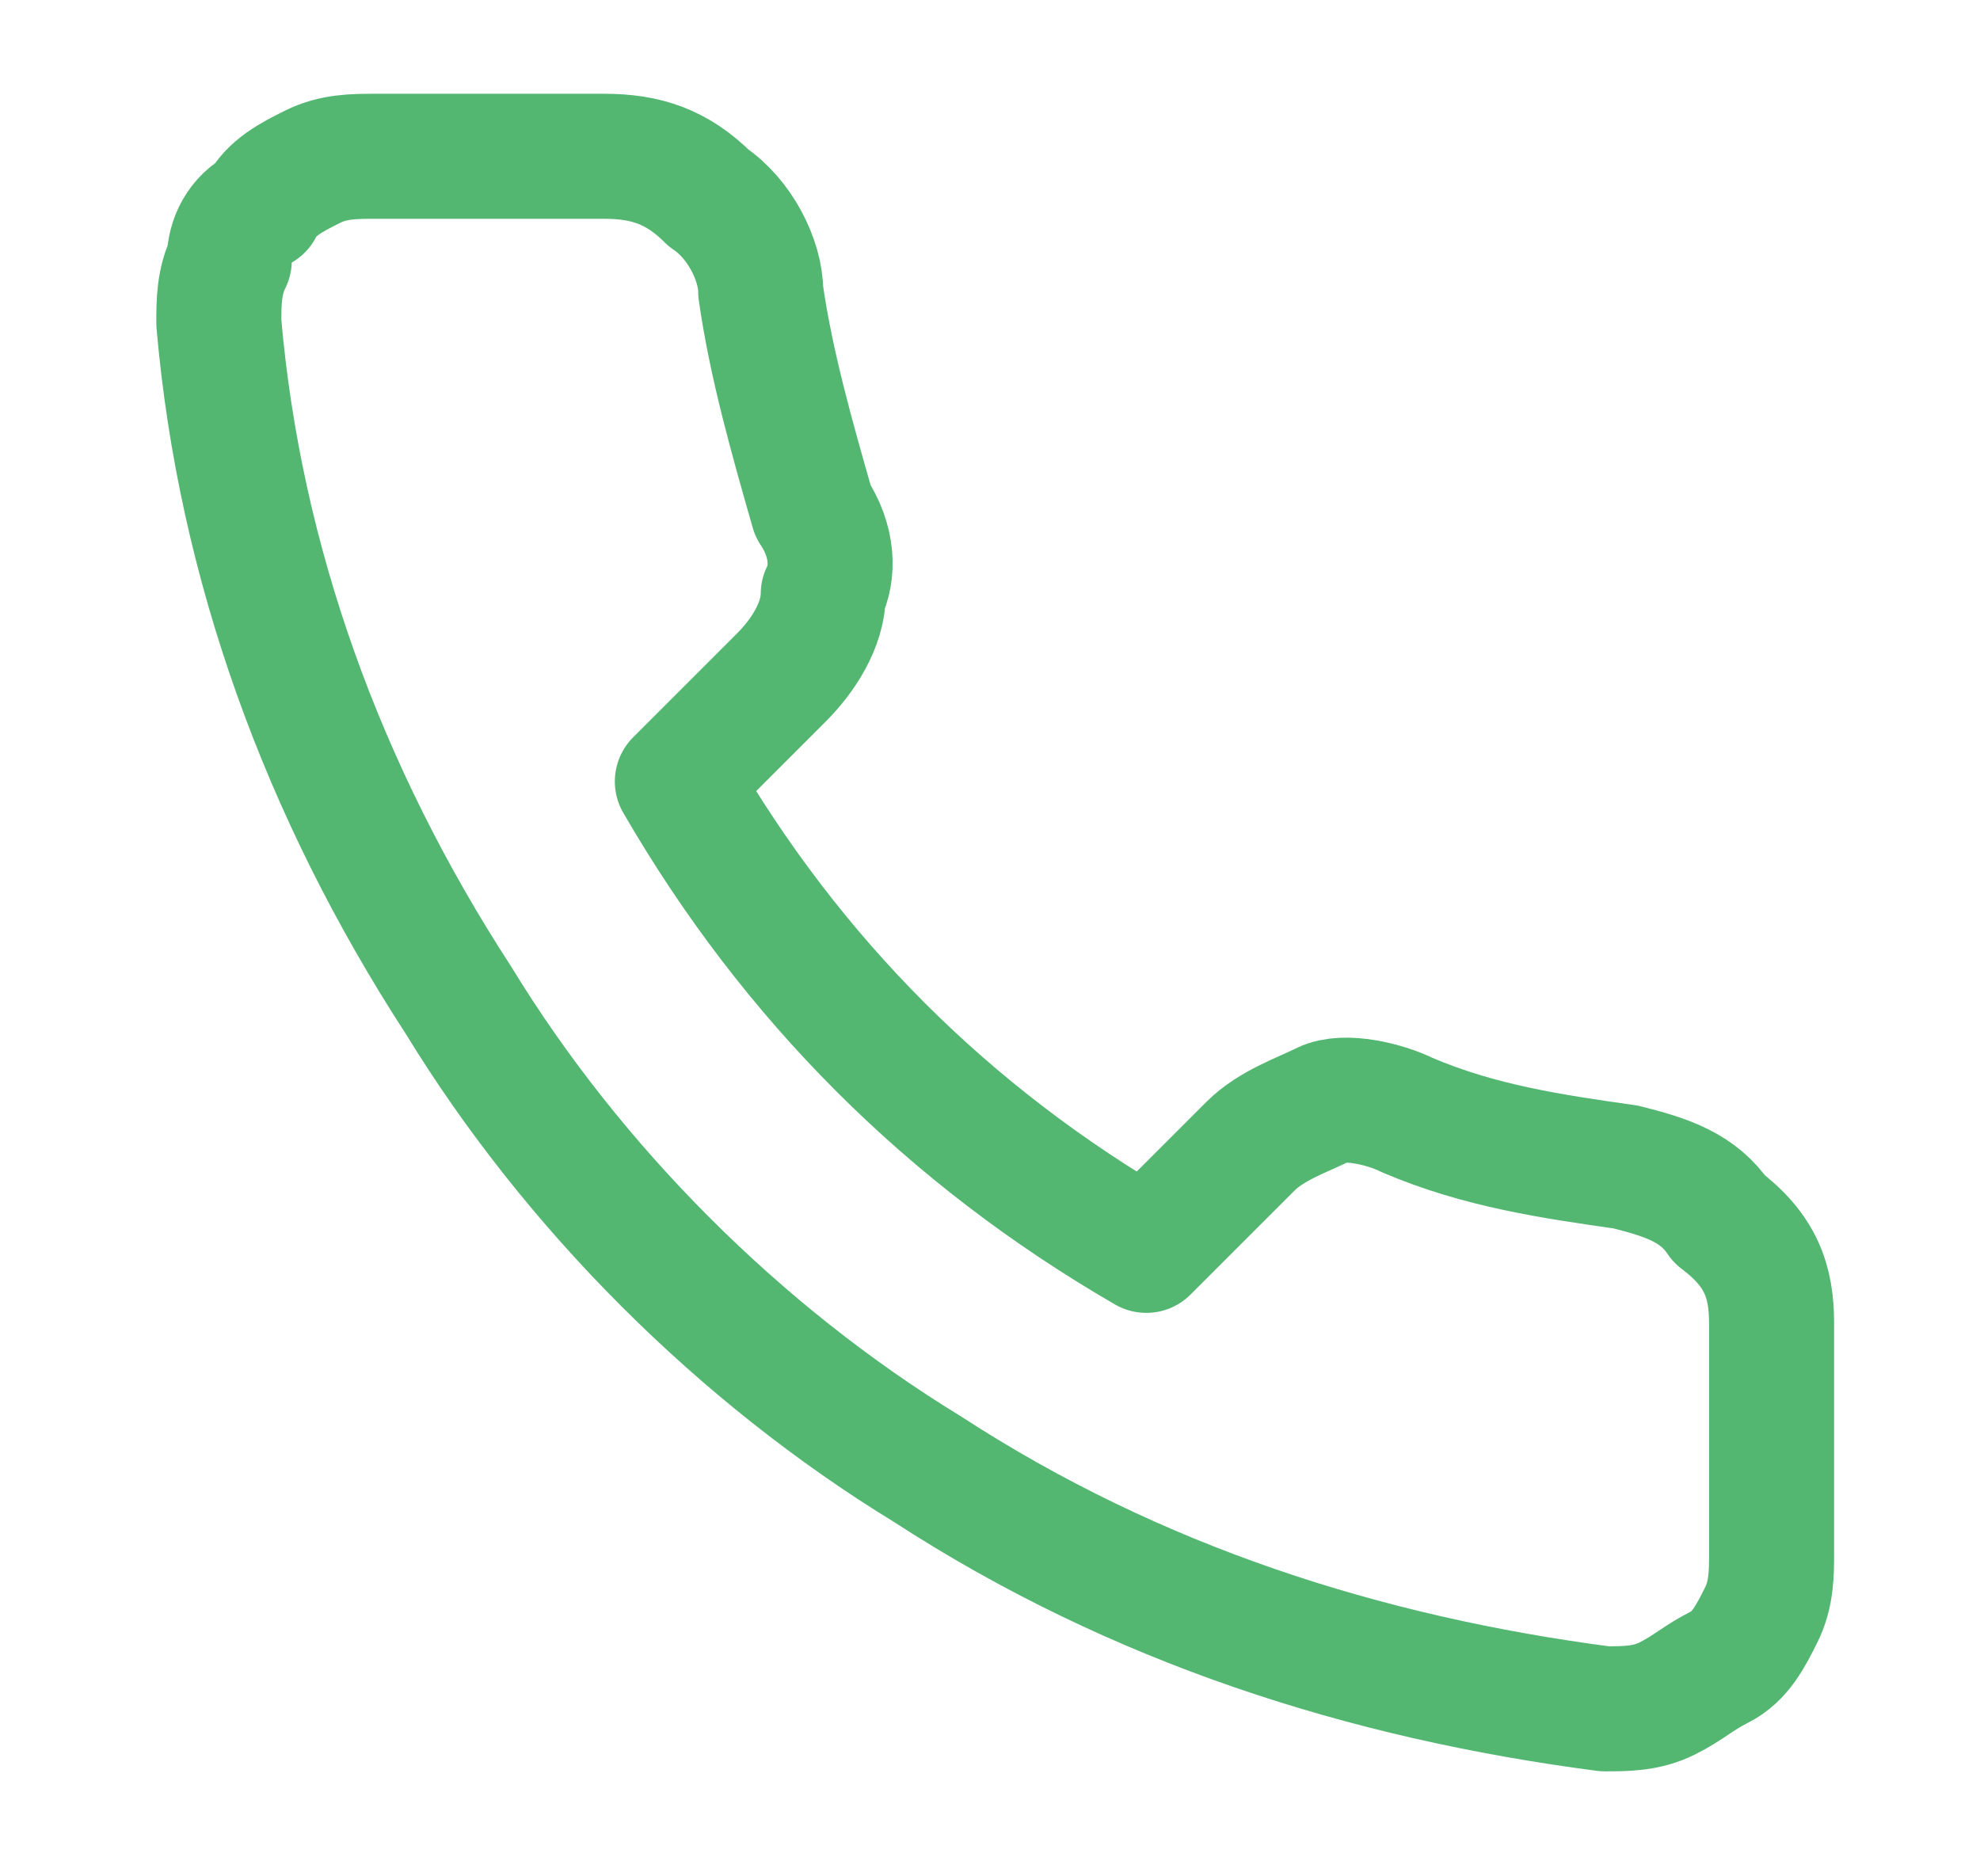
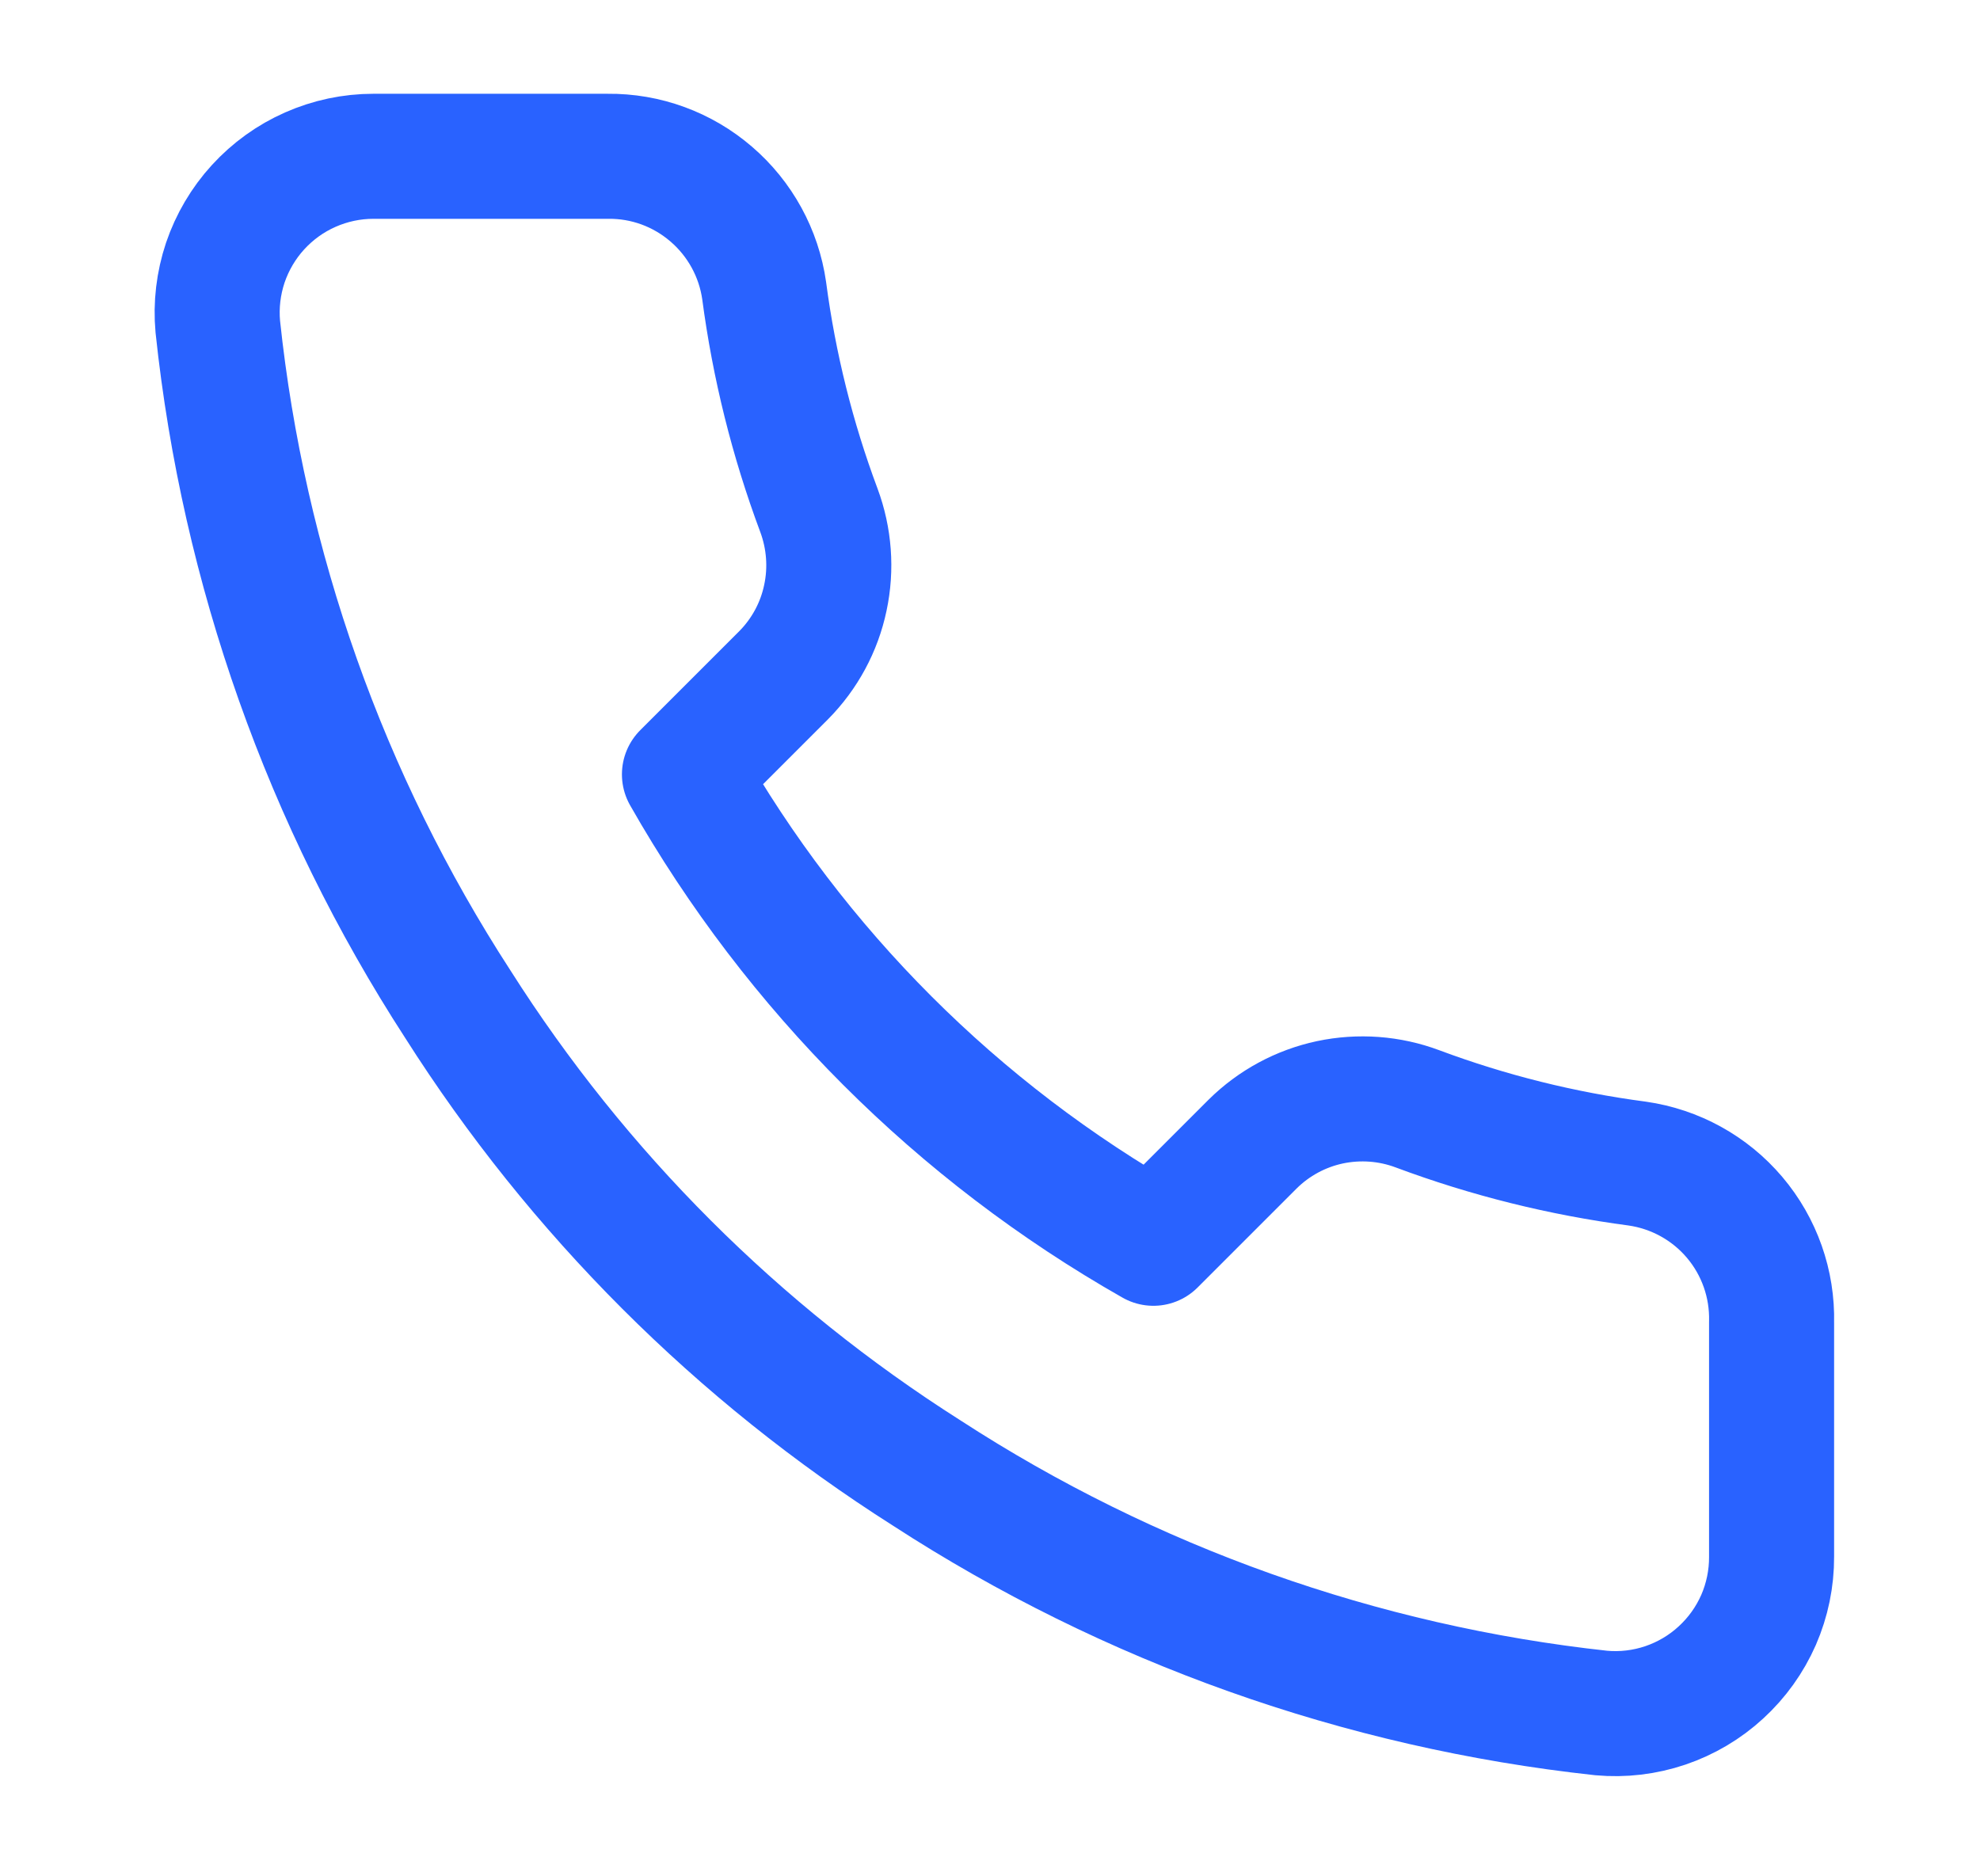
- <svg xmlns="http://www.w3.org/2000/svg" version="1.1" id="Layer_1" x="0px" y="0px" viewBox="0 0 19 18" style="enable-background:new 0 0 19 18;" xml:space="preserve">
-   <style type="text/css">
- 	.st0{fill:none;stroke:#53B772;stroke-width:1.2;stroke-linecap:round;stroke-linejoin:round;}
- </style>
-   <path class="st0" d="M17,12.7v2.2c0,0.2,0,0.4-0.1,0.6c-0.1,0.2-0.2,0.4-0.4,0.5c-0.2,0.1-0.3,0.2-0.5,0.3c-0.2,0.1-0.4,0.1-0.6,0.1  c-2.3-0.3-4.5-1-6.5-2.3C7.1,13,5.5,11.4,4.4,9.6c-1.3-2-2.1-4.2-2.3-6.5c0-0.2,0-0.4,0.1-0.6C2.2,2.3,2.3,2.1,2.5,2  C2.6,1.8,2.8,1.7,3,1.6c0.2-0.1,0.4-0.1,0.6-0.1h2.2c0.4,0,0.7,0.1,1,0.4c0.3,0.2,0.5,0.6,0.5,0.9c0.1,0.7,0.3,1.4,0.5,2.1  C8,5.2,8,5.5,7.9,5.7C7.9,6,7.7,6.3,7.5,6.5l-1,1c1.1,1.9,2.6,3.4,4.5,4.5l1-1c0.2-0.2,0.5-0.3,0.7-0.4s0.6,0,0.8,0.1  c0.7,0.3,1.4,0.4,2.1,0.5c0.4,0.1,0.7,0.2,0.9,0.5C16.9,12,17,12.3,17,12.7z" />
+ <svg xmlns="http://www.w3.org/2000/svg" width="19" height="18" viewBox="0 0 19 18" fill="none">
+   <path d="M17 12.69V14.94C17.001 15.149 16.958 15.356 16.875 15.547C16.791 15.738 16.668 15.91 16.514 16.051C16.36 16.193 16.178 16.3 15.981 16.367C15.783 16.434 15.573 16.459 15.365 16.44C13.057 16.189 10.84 15.401 8.893 14.137C7.08 12.986 5.544 11.45 4.393 9.637C3.125 7.681 2.336 5.453 2.09 3.135C2.071 2.928 2.096 2.719 2.162 2.521C2.229 2.324 2.336 2.142 2.476 1.989C2.617 1.835 2.787 1.712 2.978 1.628C3.168 1.544 3.374 1.5 3.583 1.5H5.833C6.197 1.496 6.549 1.625 6.825 1.863C7.101 2.1 7.282 2.43 7.333 2.79C7.428 3.51 7.604 4.217 7.858 4.897C7.958 5.166 7.98 5.458 7.92 5.738C7.861 6.019 7.722 6.276 7.52 6.48L6.568 7.432C7.635 9.31 9.19 10.865 11.068 11.932L12.02 10.98C12.224 10.778 12.481 10.639 12.762 10.579C13.042 10.52 13.334 10.541 13.603 10.642C14.283 10.896 14.99 11.072 15.71 11.167C16.074 11.219 16.407 11.402 16.645 11.683C16.883 11.964 17.009 12.322 17 12.69Z" stroke="#2962FF" stroke-width="1.2" stroke-linecap="round" stroke-linejoin="round" />
</svg>
